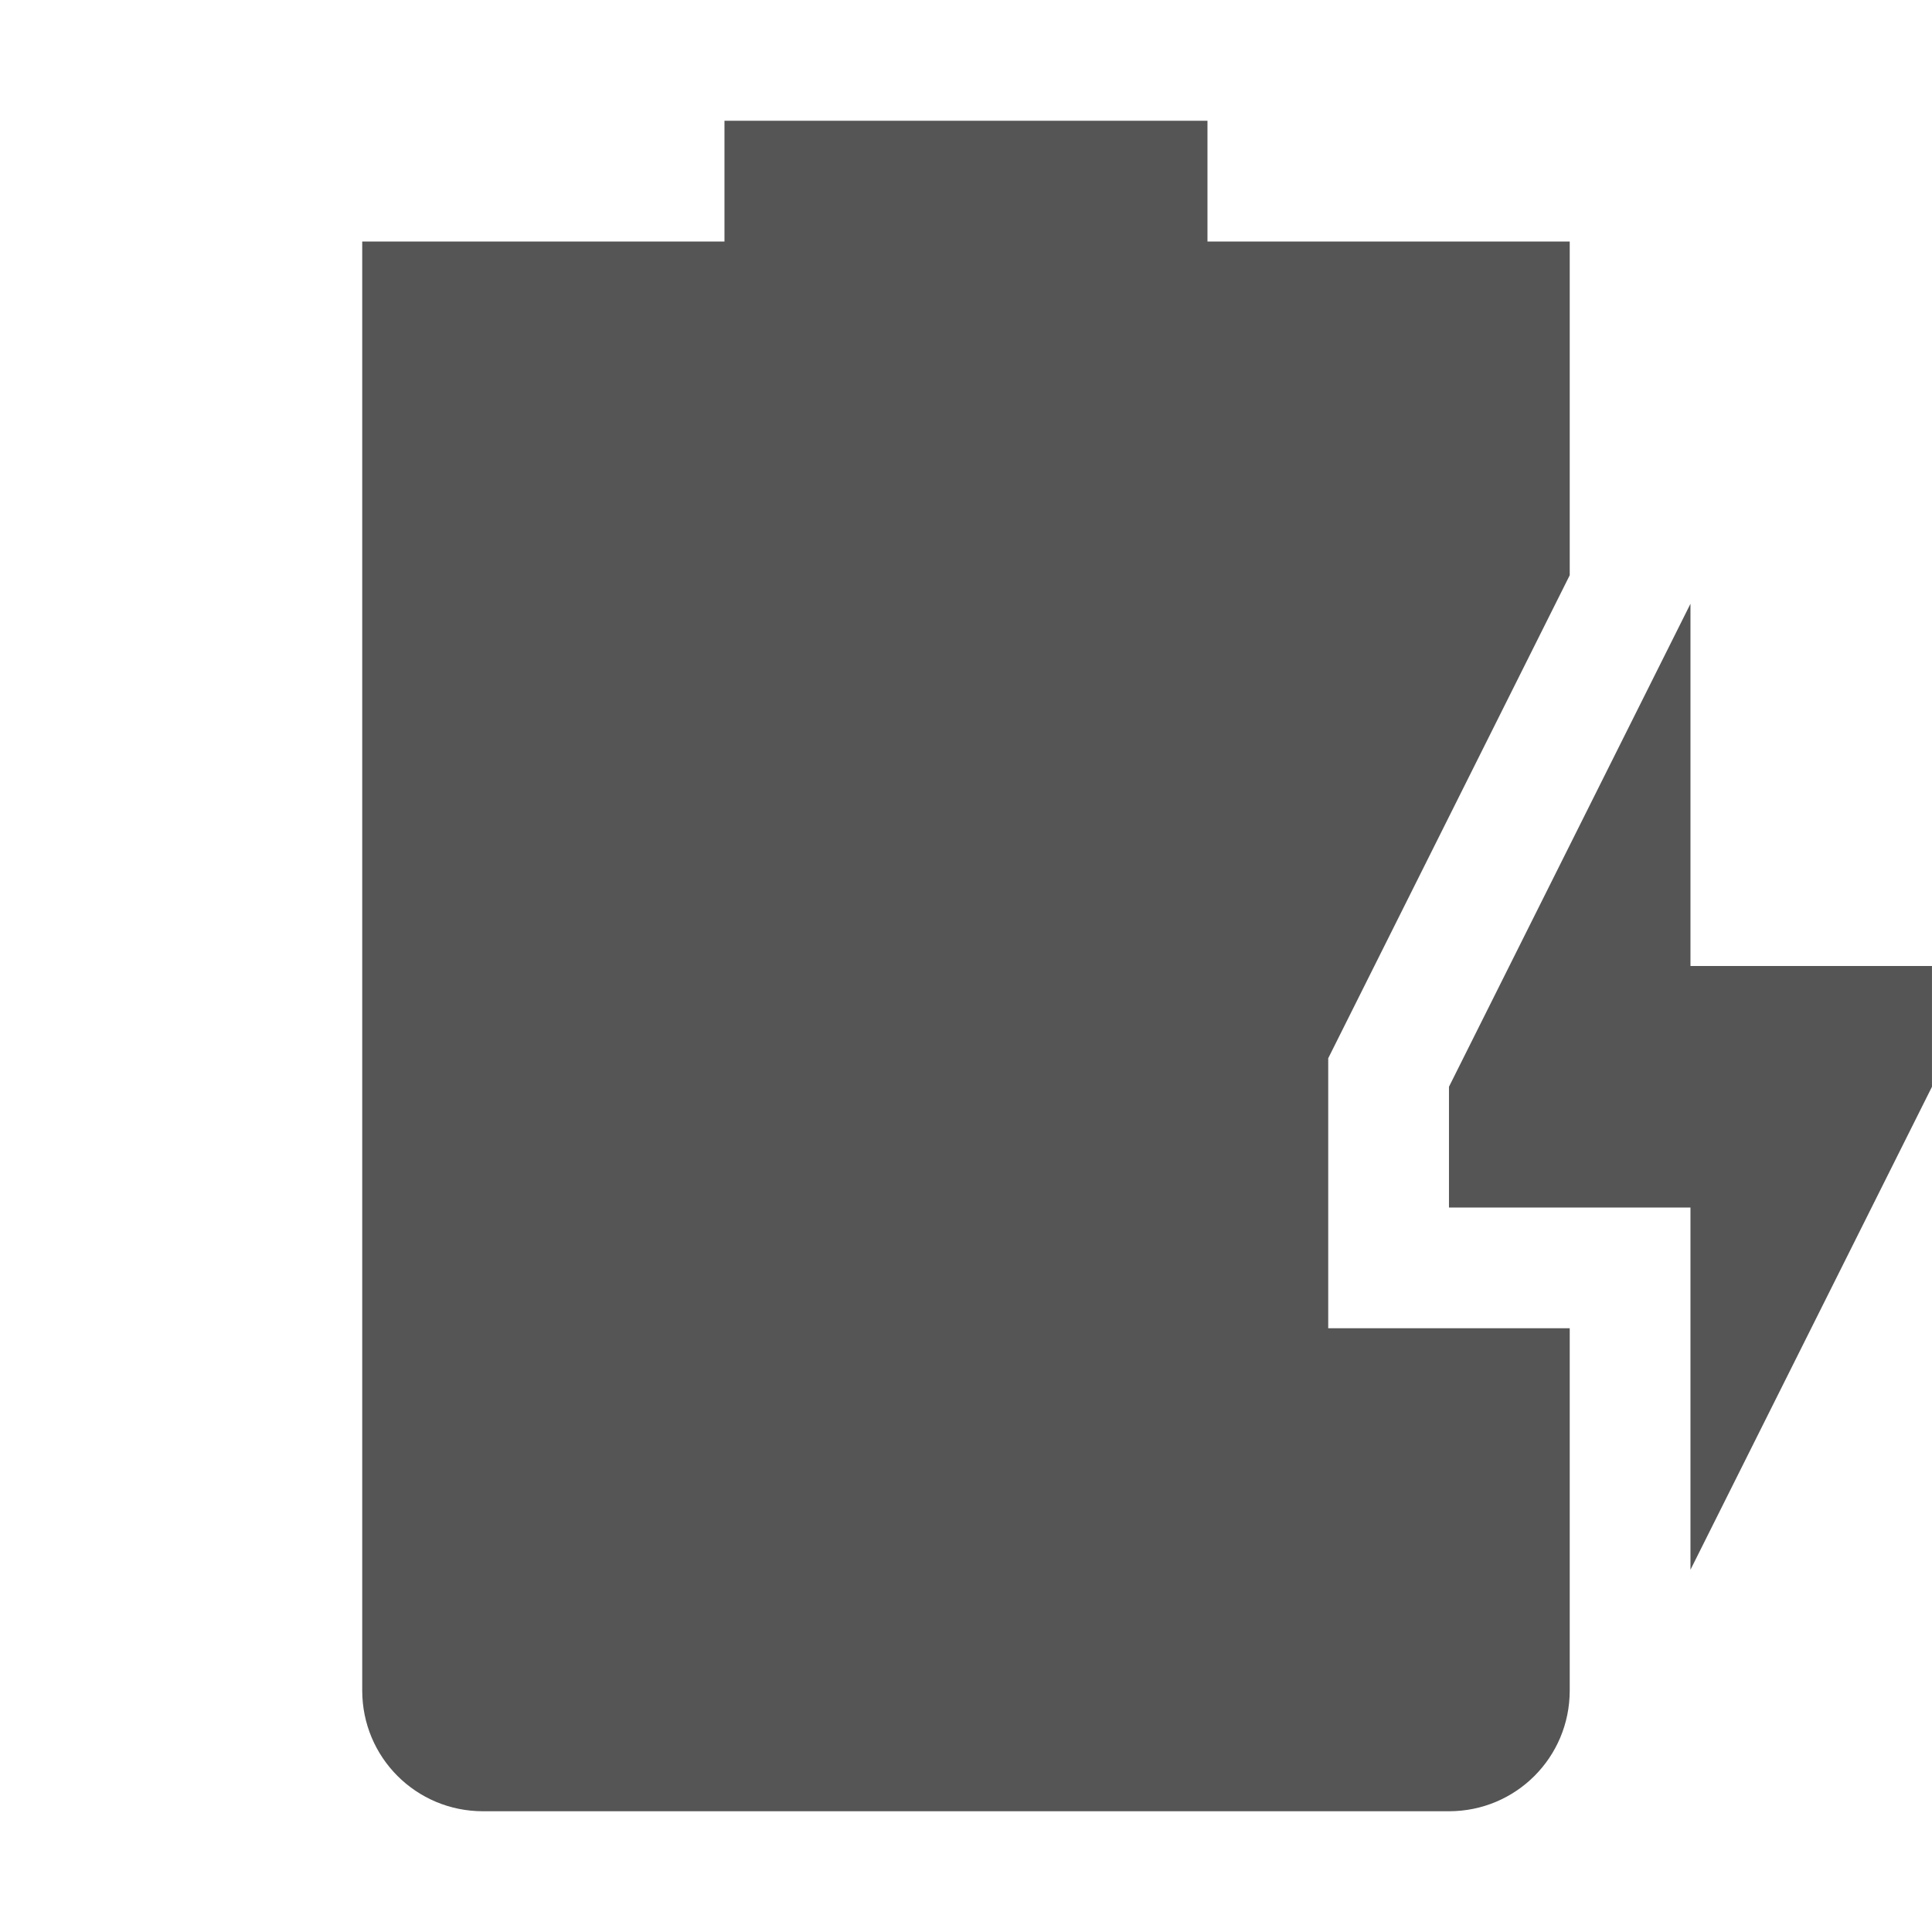
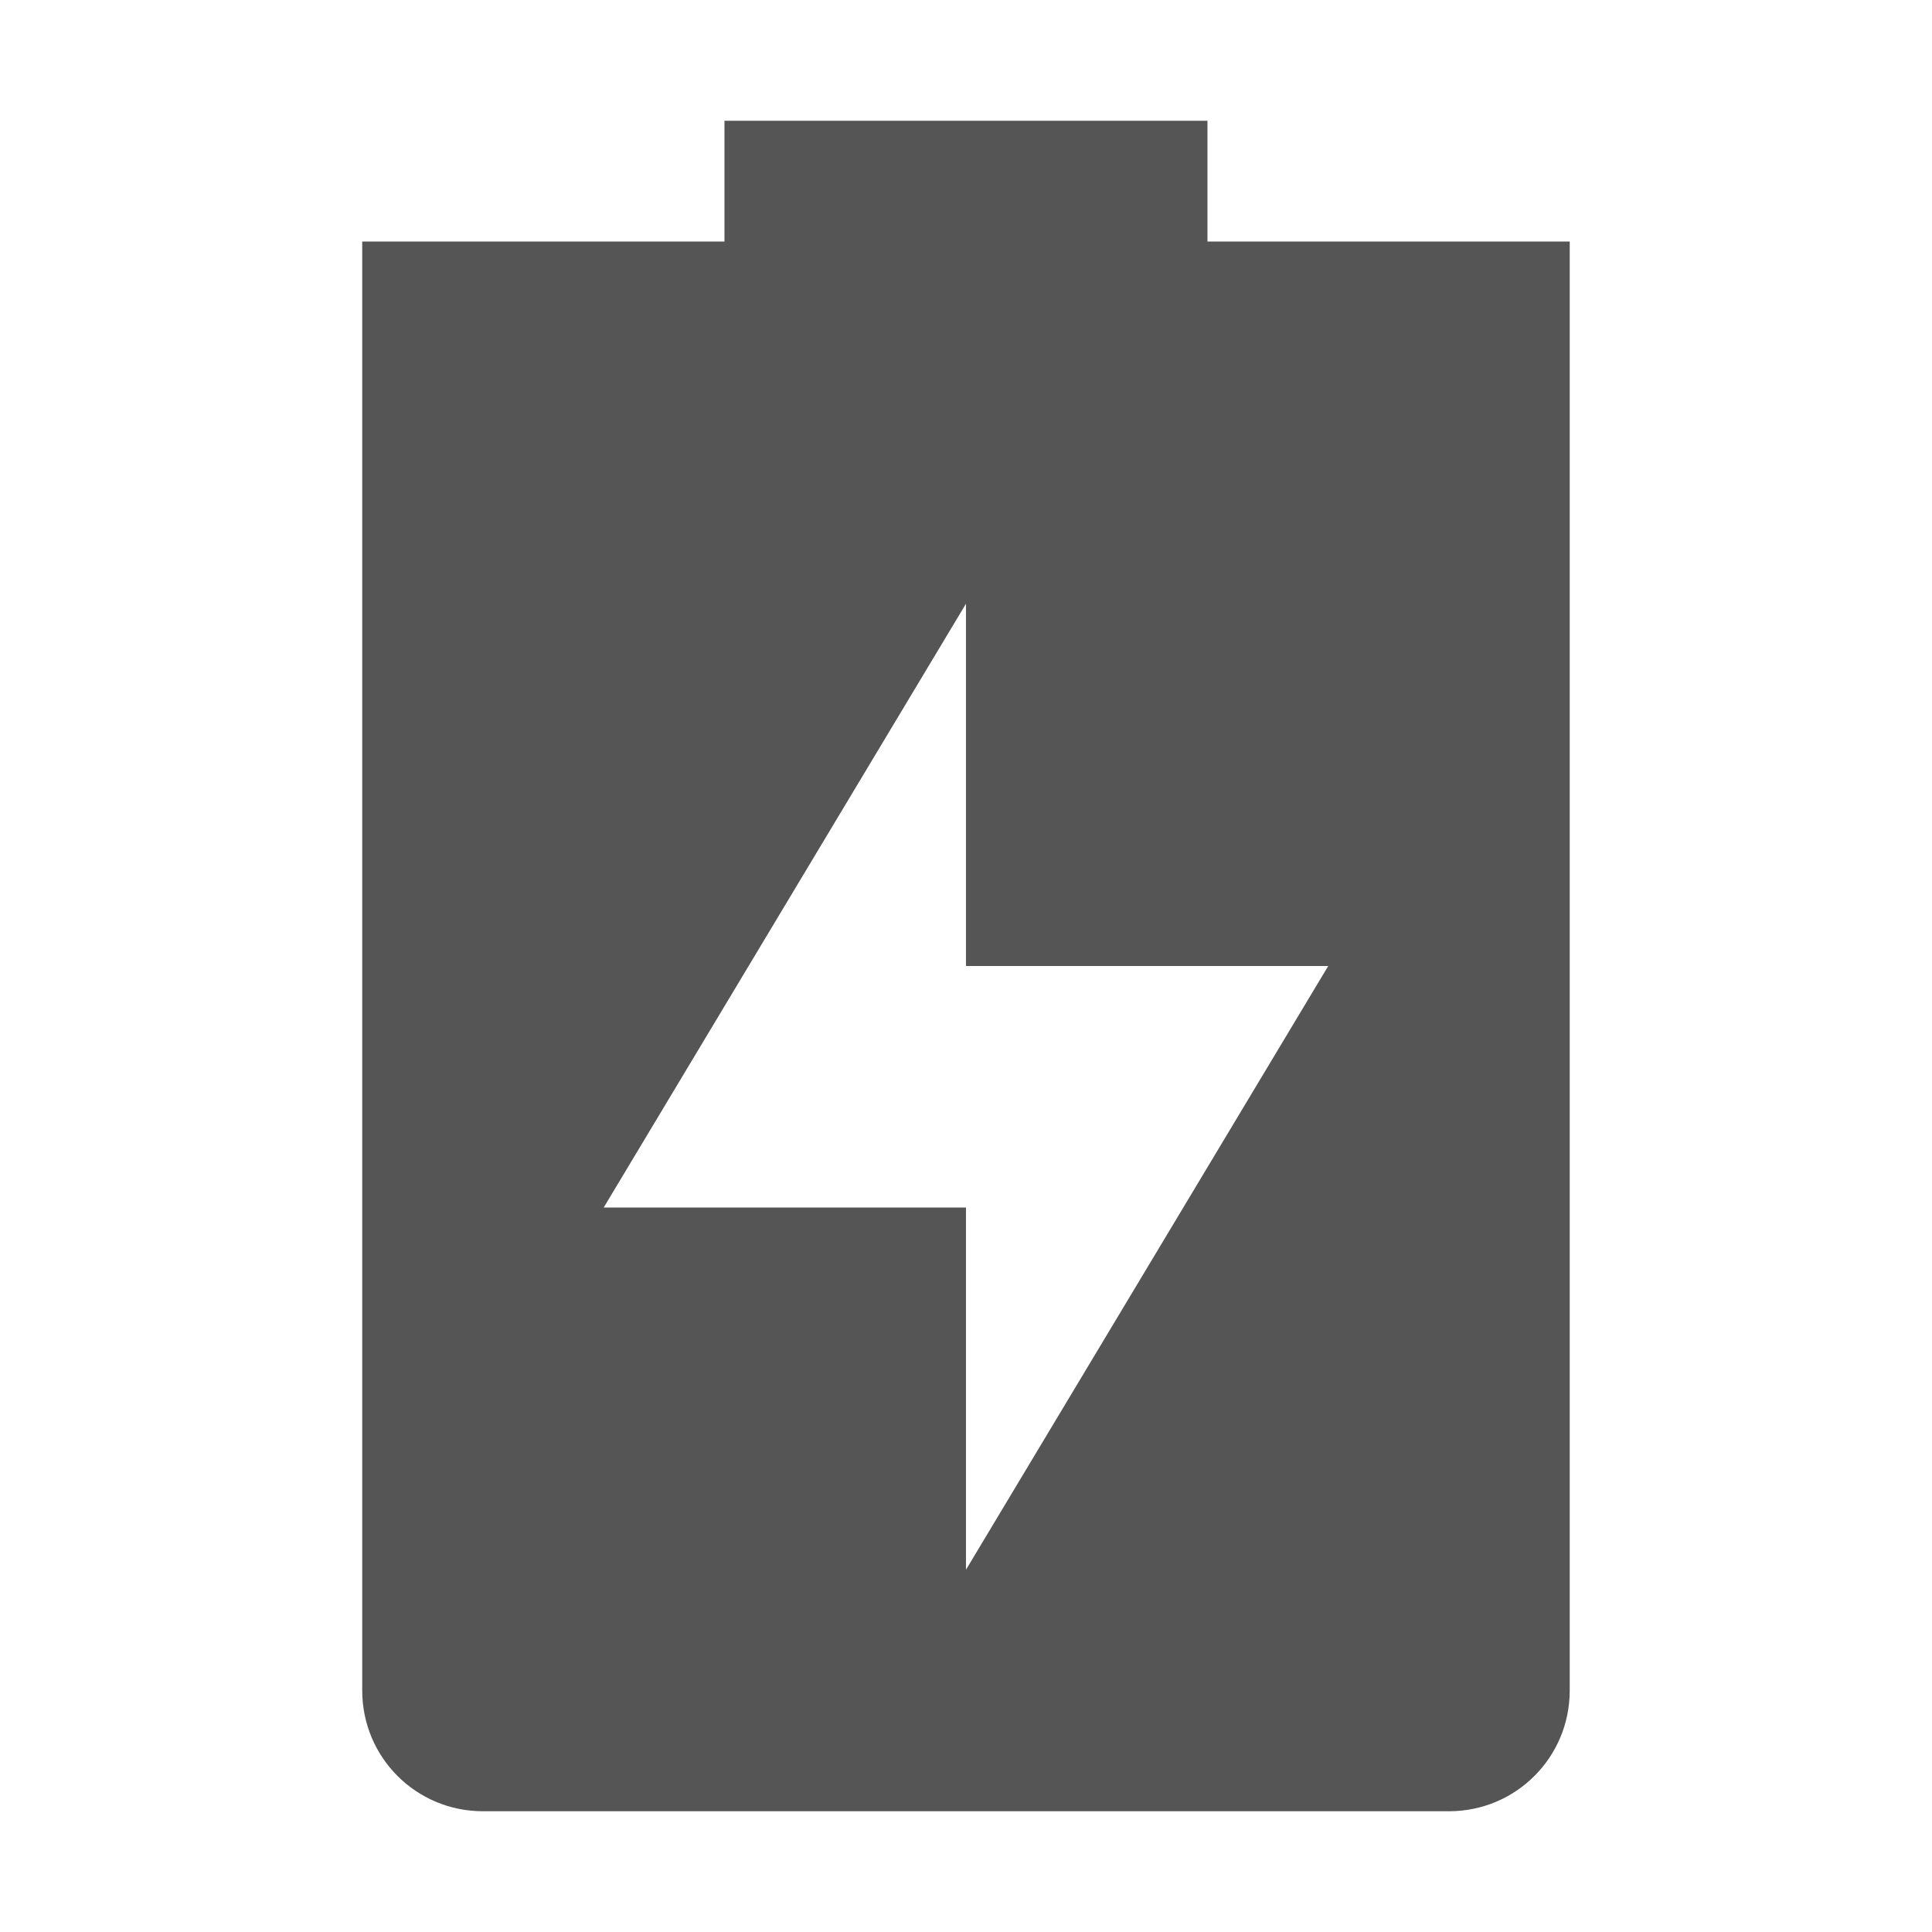
<svg xmlns="http://www.w3.org/2000/svg" xmlns:ns1="http://www.openswatchbook.org/uri/2009/osb" height="16" id="svg7384" style="enable-background:new" version="1.1" width="16">
  <defs id="defs7386">
-     <linearGradient id="linearGradient6882" ns1:paint="solid">
-       <stop id="stop6884" offset="0" style="stop-color:#555555;stop-opacity:1;" />
-     </linearGradient>
    <linearGradient id="linearGradient5606" ns1:paint="solid">
      <stop id="stop5608" offset="0" style="stop-color:#000000;stop-opacity:1;" />
    </linearGradient>
    <filter id="filter7554" style="color-interpolation-filters:sRGB">
      <feBlend id="feBlend7556" in2="BackgroundImage" mode="darken" />
    </filter>
  </defs>
-   <g id="layer9" style="display:inline" transform="translate(-385.0002,455)">
-     <path d="m 391,-454 0,1 -3,0 0,1 0,11 c 0,0.554 0.446,1 1,1 l 8,0 c 0.554,0 1,-0.446 1,-1 l 0,-1 0,-2 -2,0 0,-2.236 2,-4 0,-1.764 0,-1 -3,0 0,-1 -4,0 z m 8,4 -2,4 0,1 2,0 0,3 2,-4 0,-1 -2,0 0,-3 z" id="path6582" style="fill:#555555;fill-opacity:1;stroke:none" />
+   <g id="layer9" style="display:inline" transform="translate(-385.0002,395)">
+     <path d="m 391,-394 0,1 -3,0 c 0,0 0,0.446 0,1 l 0,11 c 0,0.554 0.446,1 1,1 l 8,0 c 0.554,0 1,-0.446 1,-1 l 0,-11 c 0,-0.554 0,-1 0,-1 l -3,0 0,-1 z m 2,4 0,3 3,0 -3,5 0,-3 -3,0 z" id="path6748" style="fill:#555555;fill-opacity:1;stroke:none" />
  </g>
-   <g id="layer10" style="display:inline;filter:url(#filter7554)" transform="translate(-385.0002,455)" />
-   <g id="layer1" style="display:inline" transform="translate(-144,-162)" />
-   <g id="layer14" style="display:inline" transform="translate(-385.0002,455)" />
-   <g id="layer15" style="display:inline" transform="translate(-385.0002,455)" />
-   <g id="g71291" style="display:inline" transform="translate(-385.0002,455)" />
-   <g id="layer2" style="display:inline" transform="translate(-144,-12)" />
-   <g id="layer12" style="display:inline" transform="translate(-385.0002,455)" />
+   <g id="layer10" style="display:inline;filter:url(#filter7554)" transform="translate(-385.0002,395)" />
+   <g id="layer1" style="display:inline" transform="translate(-144,-222)" />
+   <g id="layer14" style="display:inline" transform="translate(-385.0002,395)" />
+   <g id="layer15" style="display:inline" transform="translate(-385.0002,395)" />
+   <g id="g71291" style="display:inline" transform="translate(-385.0002,395)" />
+   <g id="layer2" style="display:inline" transform="translate(-144,-72)" />
+   <g id="g6058" style="display:inline" transform="translate(-144,-72)" />
+   <g id="layer12" style="display:inline" transform="translate(-385.0002,395)" />
</svg>
